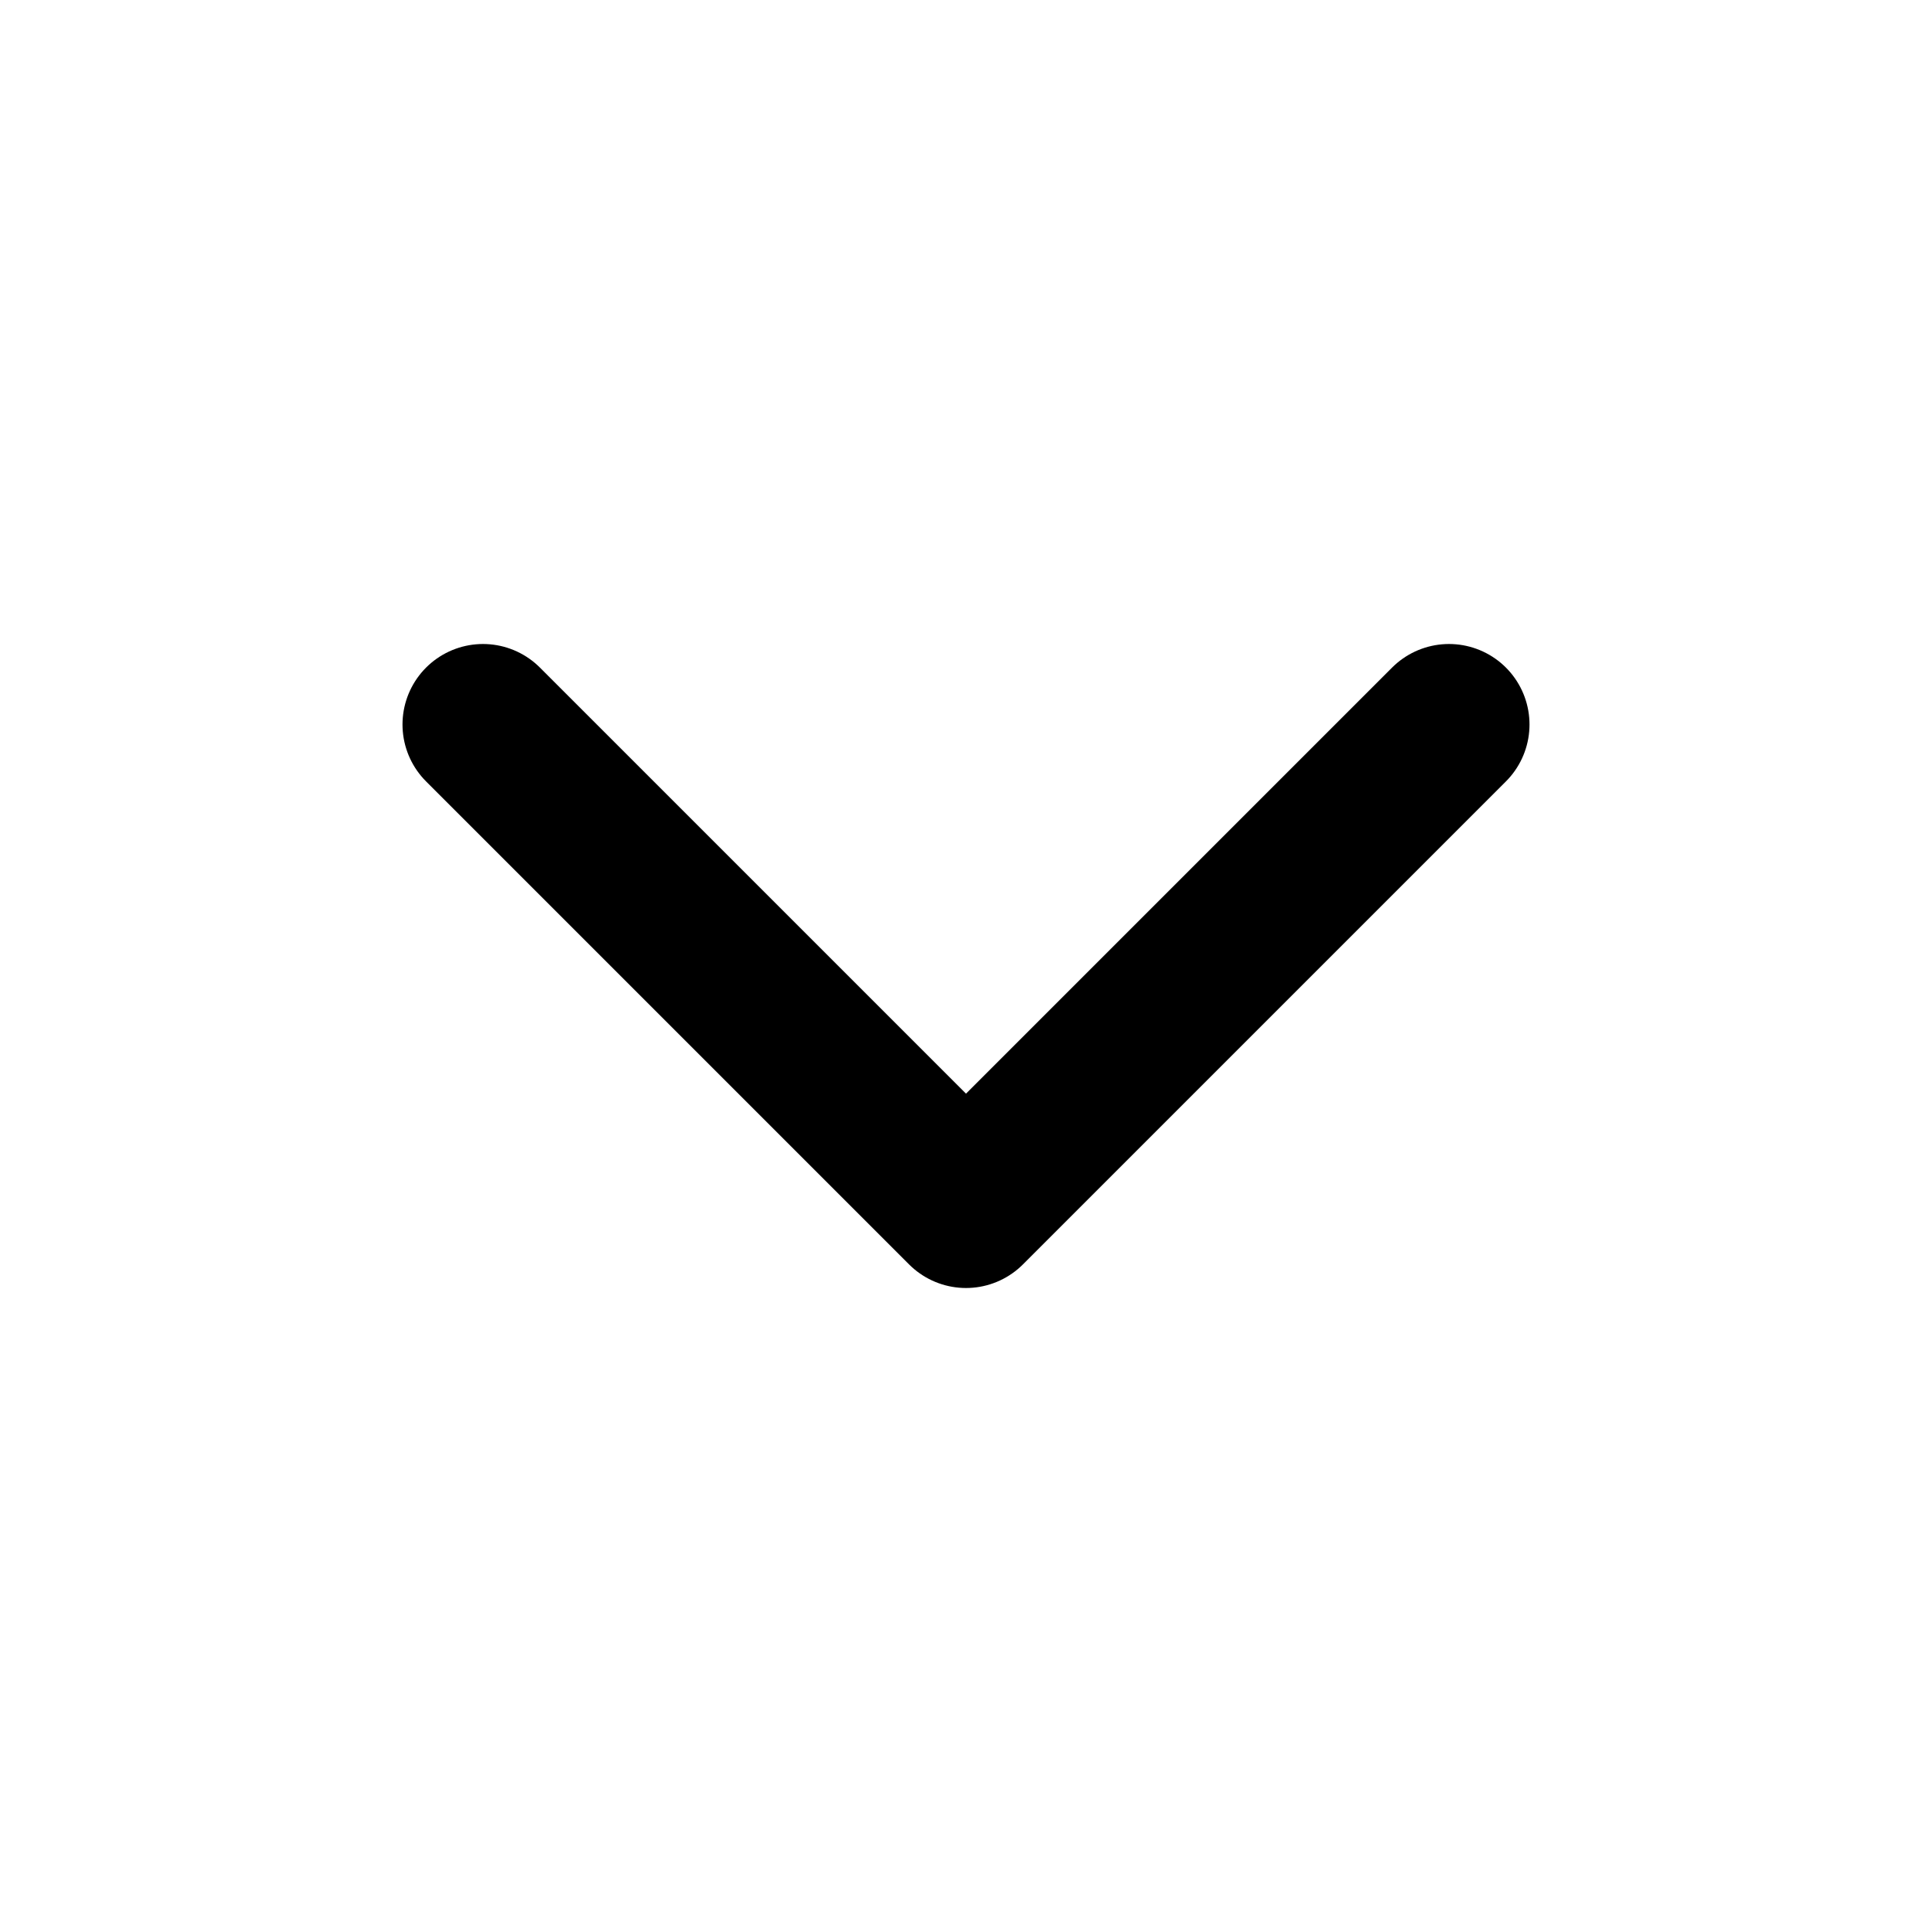
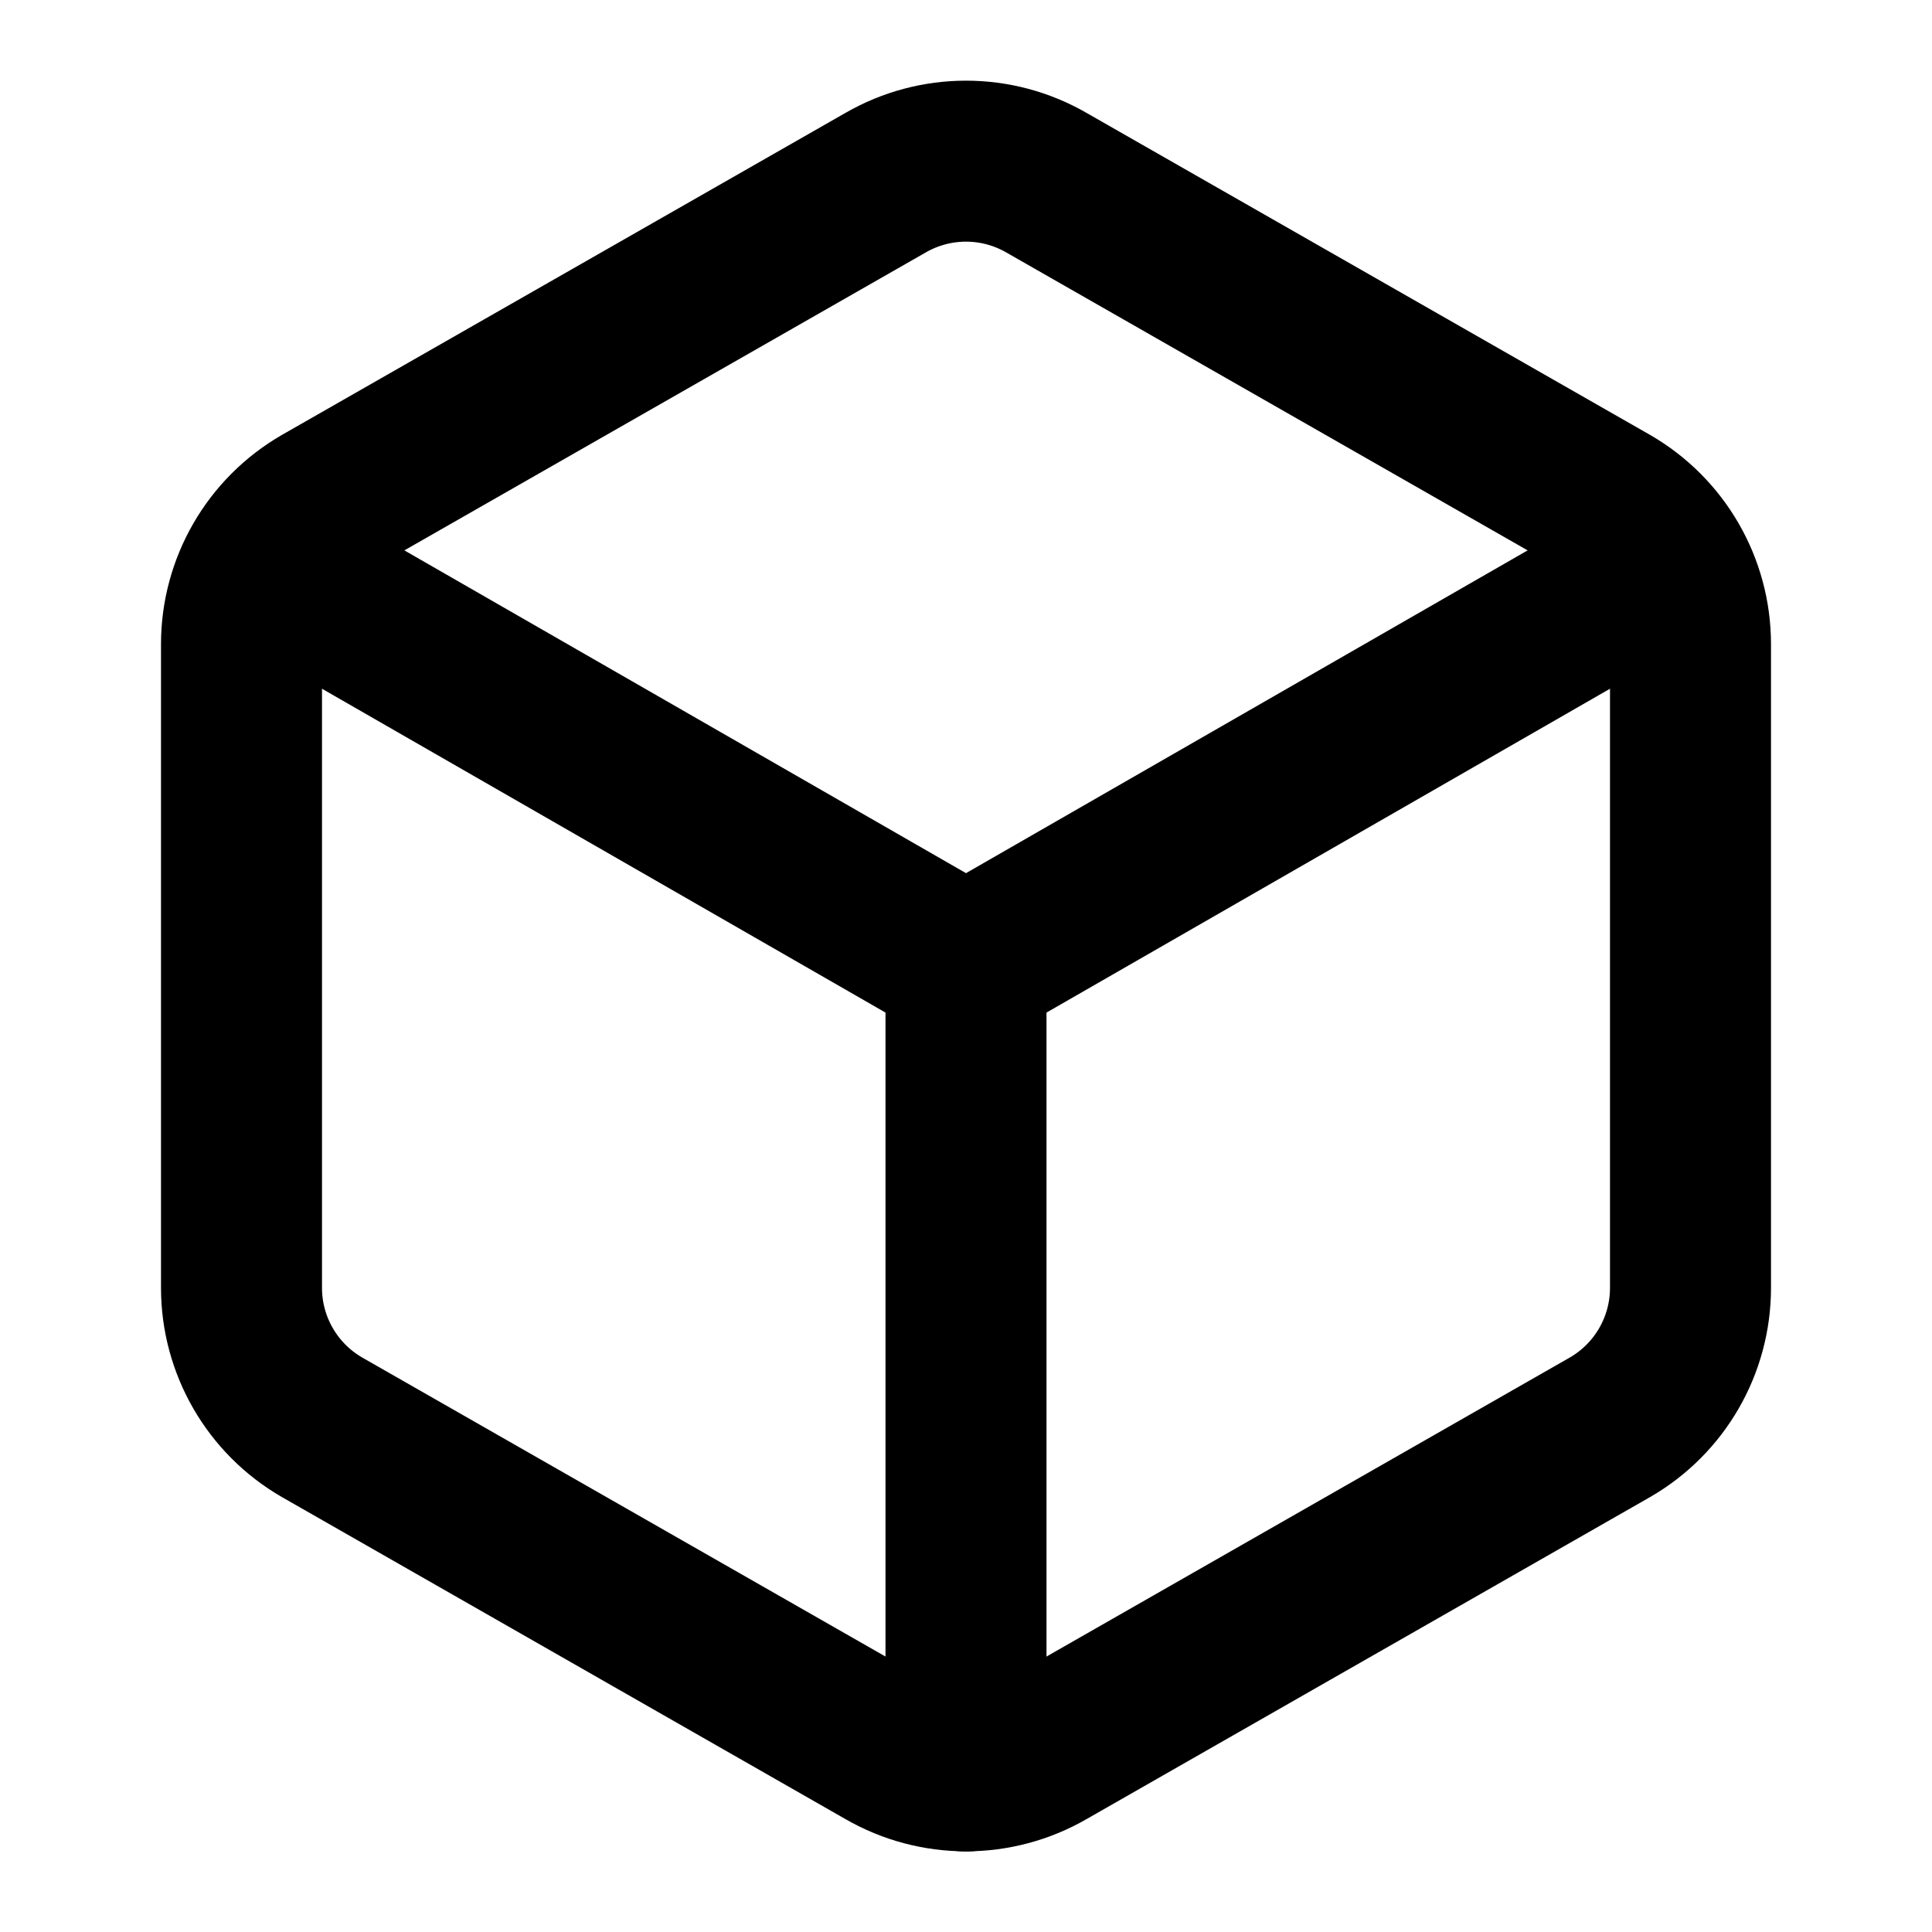
- <svg xmlns="http://www.w3.org/2000/svg" class="lucide lucide-chevron-down" width="24" height="24" viewBox="0 0 24 24" fill="none" stroke="currentColor" stroke-width="2" stroke-linecap="round" stroke-linejoin="round">
-   <path d="m6 9 6 6 6-6" />
+ <svg xmlns="http://www.w3.org/2000/svg" class="lucide lucide-box" width="24" height="24" viewBox="0 0 24 24" fill="none" stroke="currentColor" stroke-width="2" stroke-linecap="round" stroke-linejoin="round">
+   <path d="M21 8a2 2 0 0 0-1-1.73l-7-4a2 2 0 0 0-2 0l-7 4A2 2 0 0 0 3 8v8a2 2 0 0 0 1 1.73l7 4a2 2 0 0 0 2 0l7-4A2 2 0 0 0 21 16Z" />
+   <path d="m3.3 7 8.7 5 8.7-5" />
+   <path d="M12 22V12" />
</svg>
